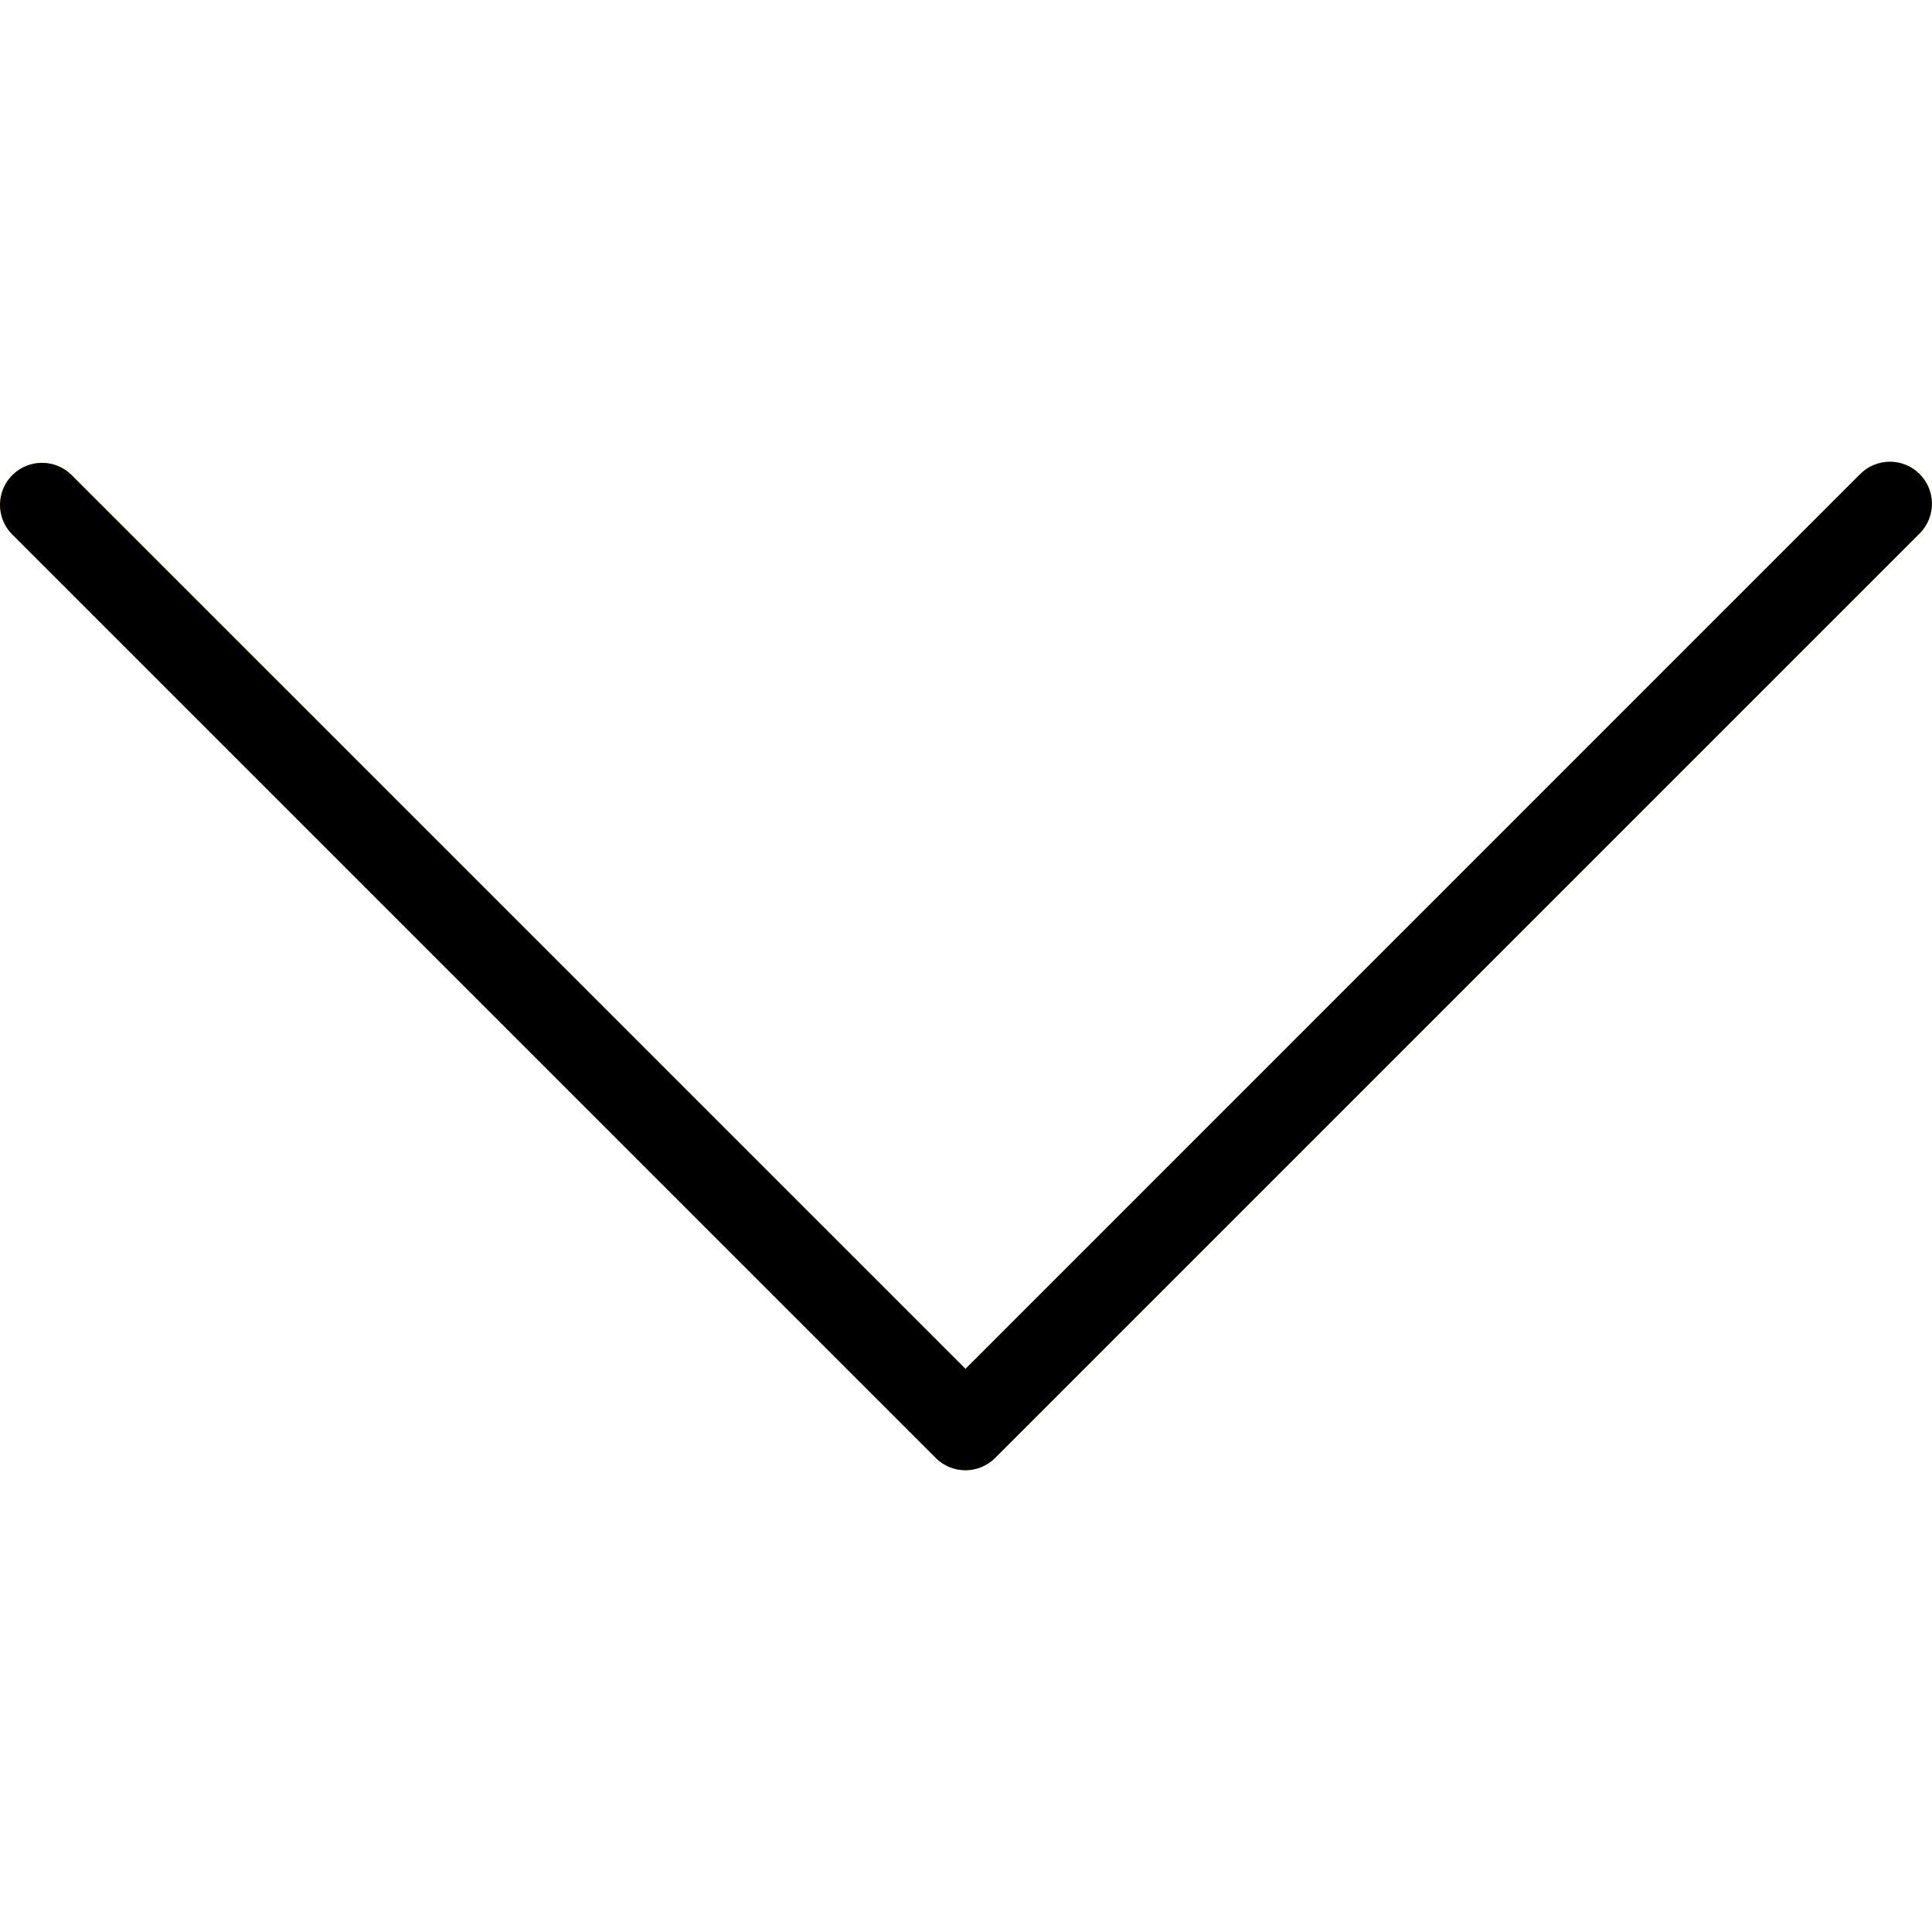
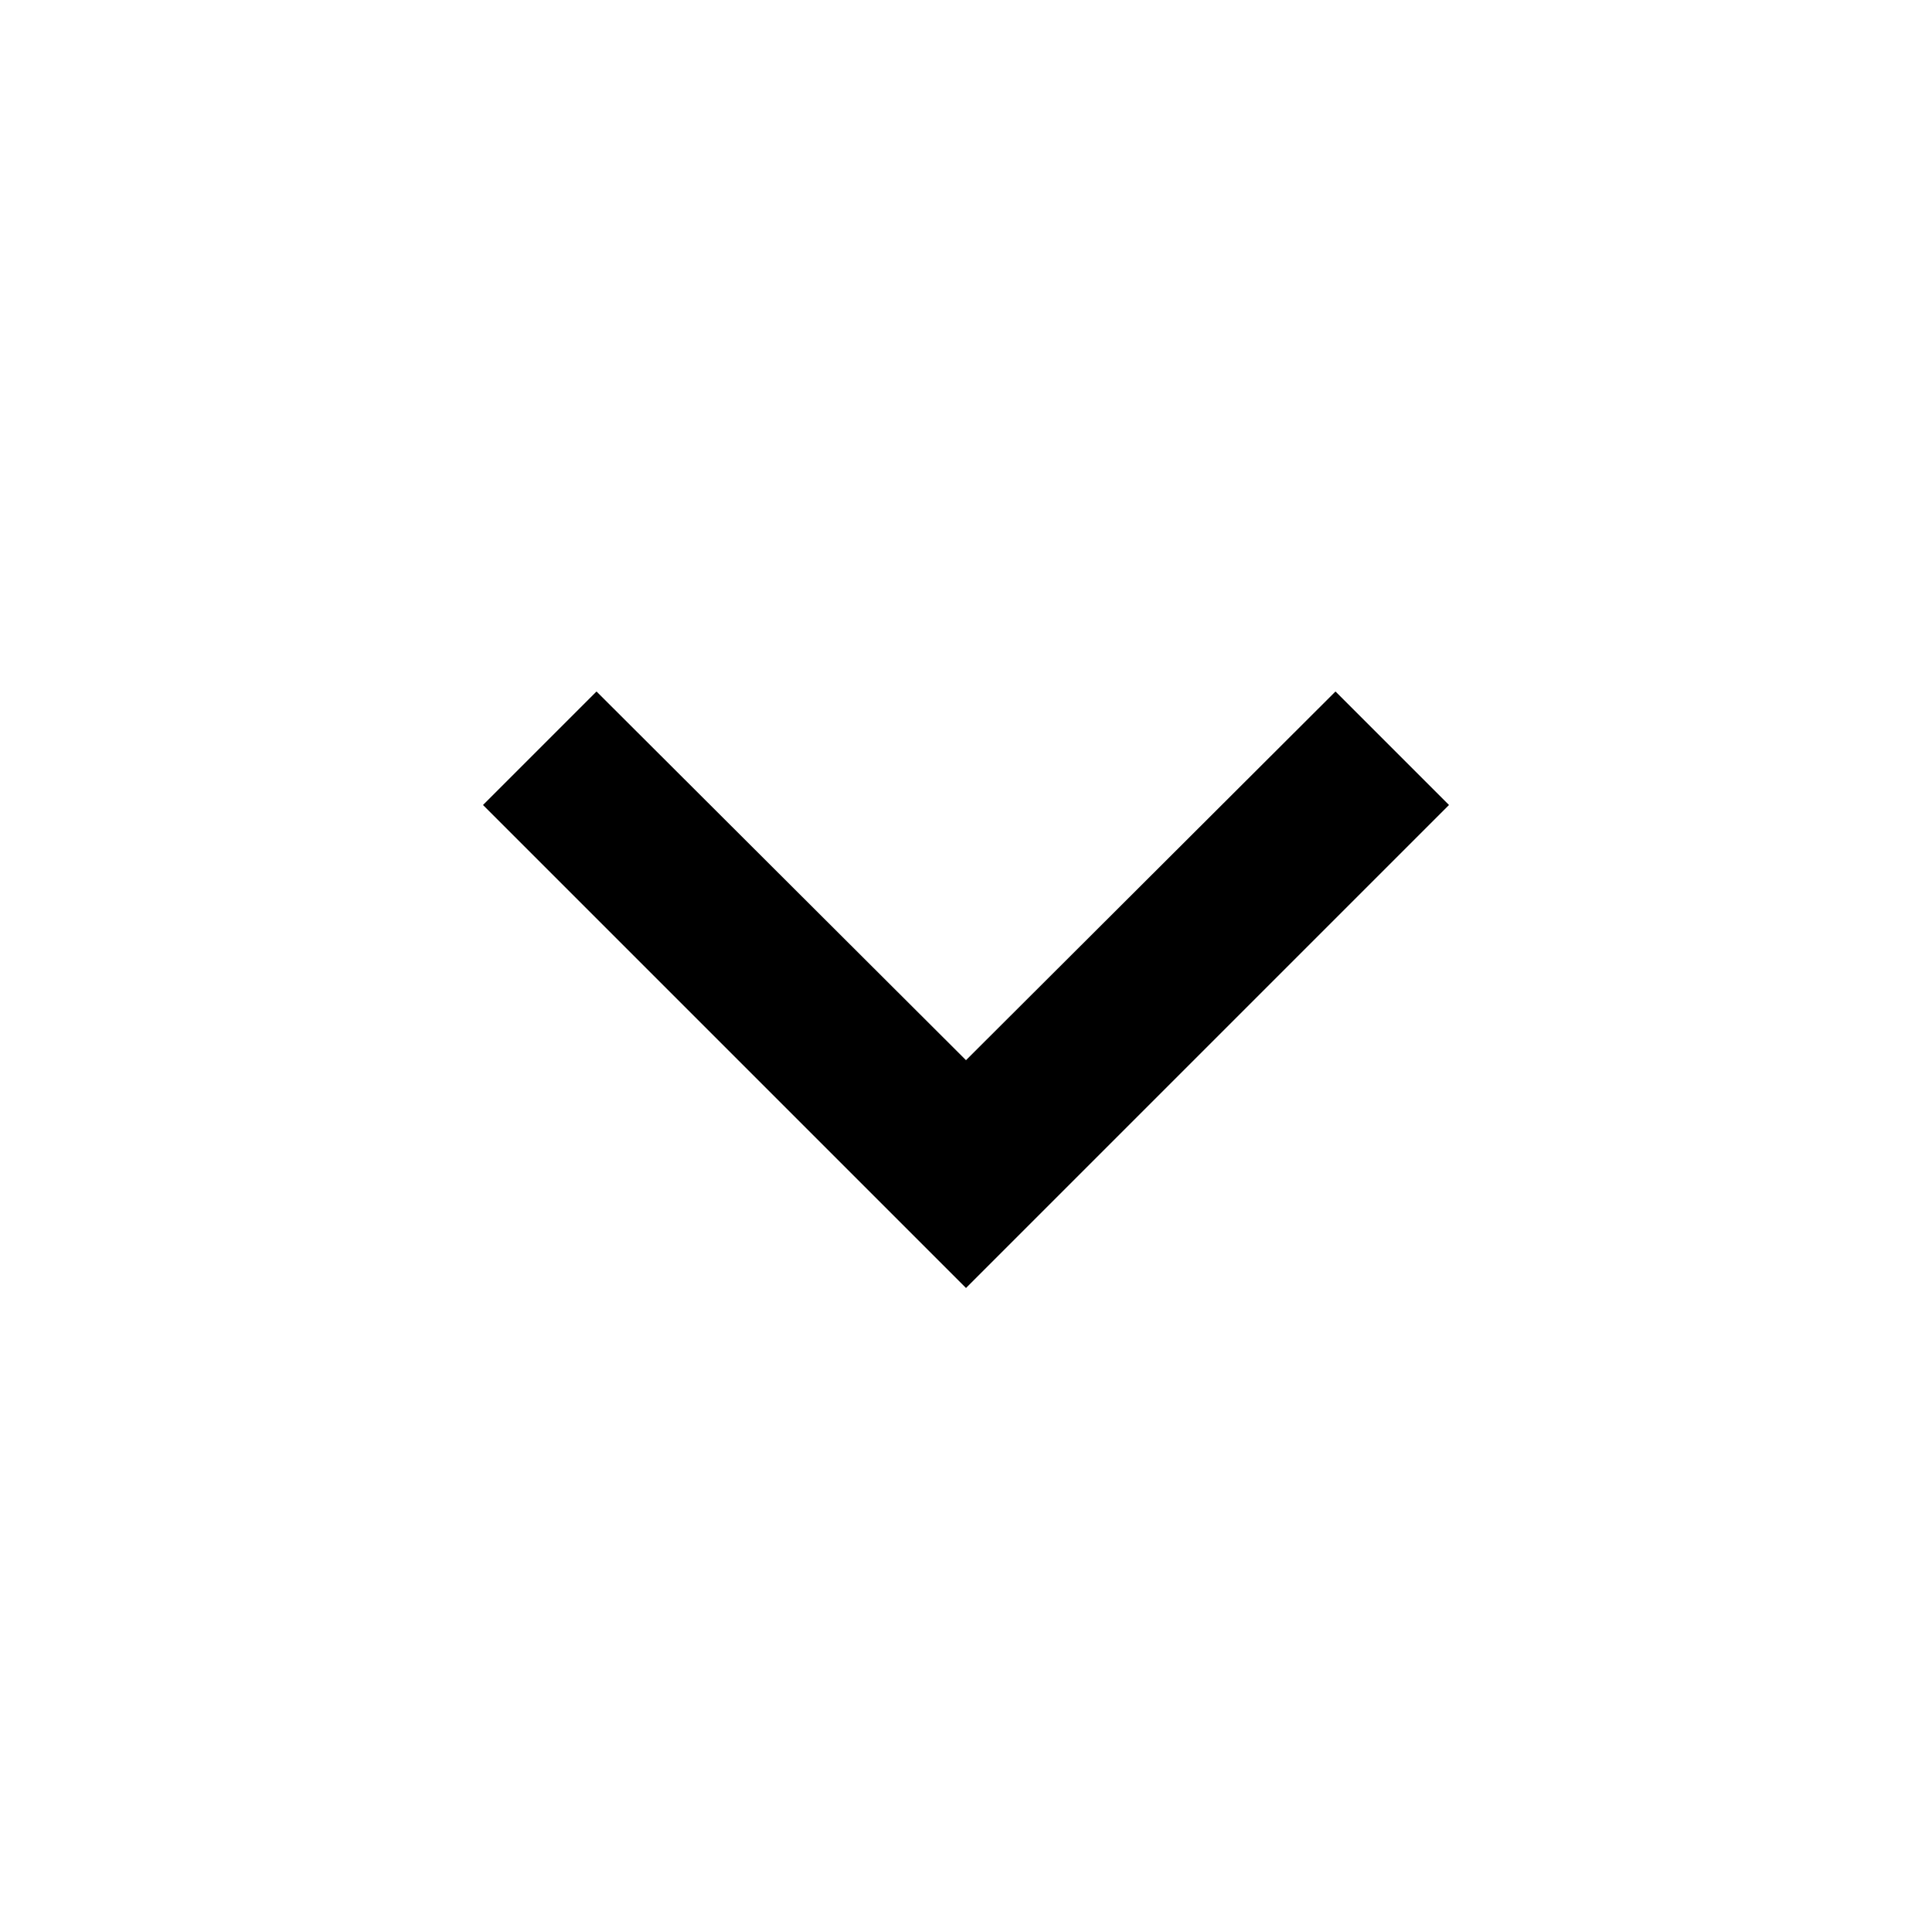
- <svg xmlns="http://www.w3.org/2000/svg" version="1.1" id="Capa_1" x="0px" y="0px" viewBox="0 0 490.688 490.688" style="enable-background:new 0 0 490.688 490.688;" xml:space="preserve">
-   <path style="fill:#FFC107;" d="M472.328,120.529L245.213,347.665L18.098,120.529c-4.237-4.093-10.99-3.975-15.083,0.262  c-3.992,4.134-3.992,10.687,0,14.82l234.667,234.667c4.165,4.164,10.917,4.164,15.083,0l234.667-234.667  c4.237-4.093,4.354-10.845,0.262-15.083c-4.093-4.237-10.845-4.354-15.083-0.262c-0.089,0.086-0.176,0.173-0.262,0.262  L472.328,120.529z" />
-   <path d="M245.213,373.415c-2.831,0.005-5.548-1.115-7.552-3.115L2.994,135.633c-4.093-4.237-3.975-10.99,0.262-15.083  c4.134-3.992,10.687-3.992,14.82,0l227.136,227.115l227.115-227.136c4.093-4.237,10.845-4.354,15.083-0.262  c4.237,4.093,4.354,10.845,0.262,15.083c-0.086,0.089-0.173,0.176-0.262,0.262L252.744,370.279  C250.748,372.281,248.039,373.408,245.213,373.415z" />
+ <svg xmlns="http://www.w3.org/2000/svg" height="24" viewBox="0 0 24 24" width="24">
+   <path d="M0 0h24v24H0V0z" fill="none" />
+   <path d="M7.41 8.59L12 13.17l4.59-4.58L18 10l-6 6-6-6 1.41-1.41z" />
</svg>
